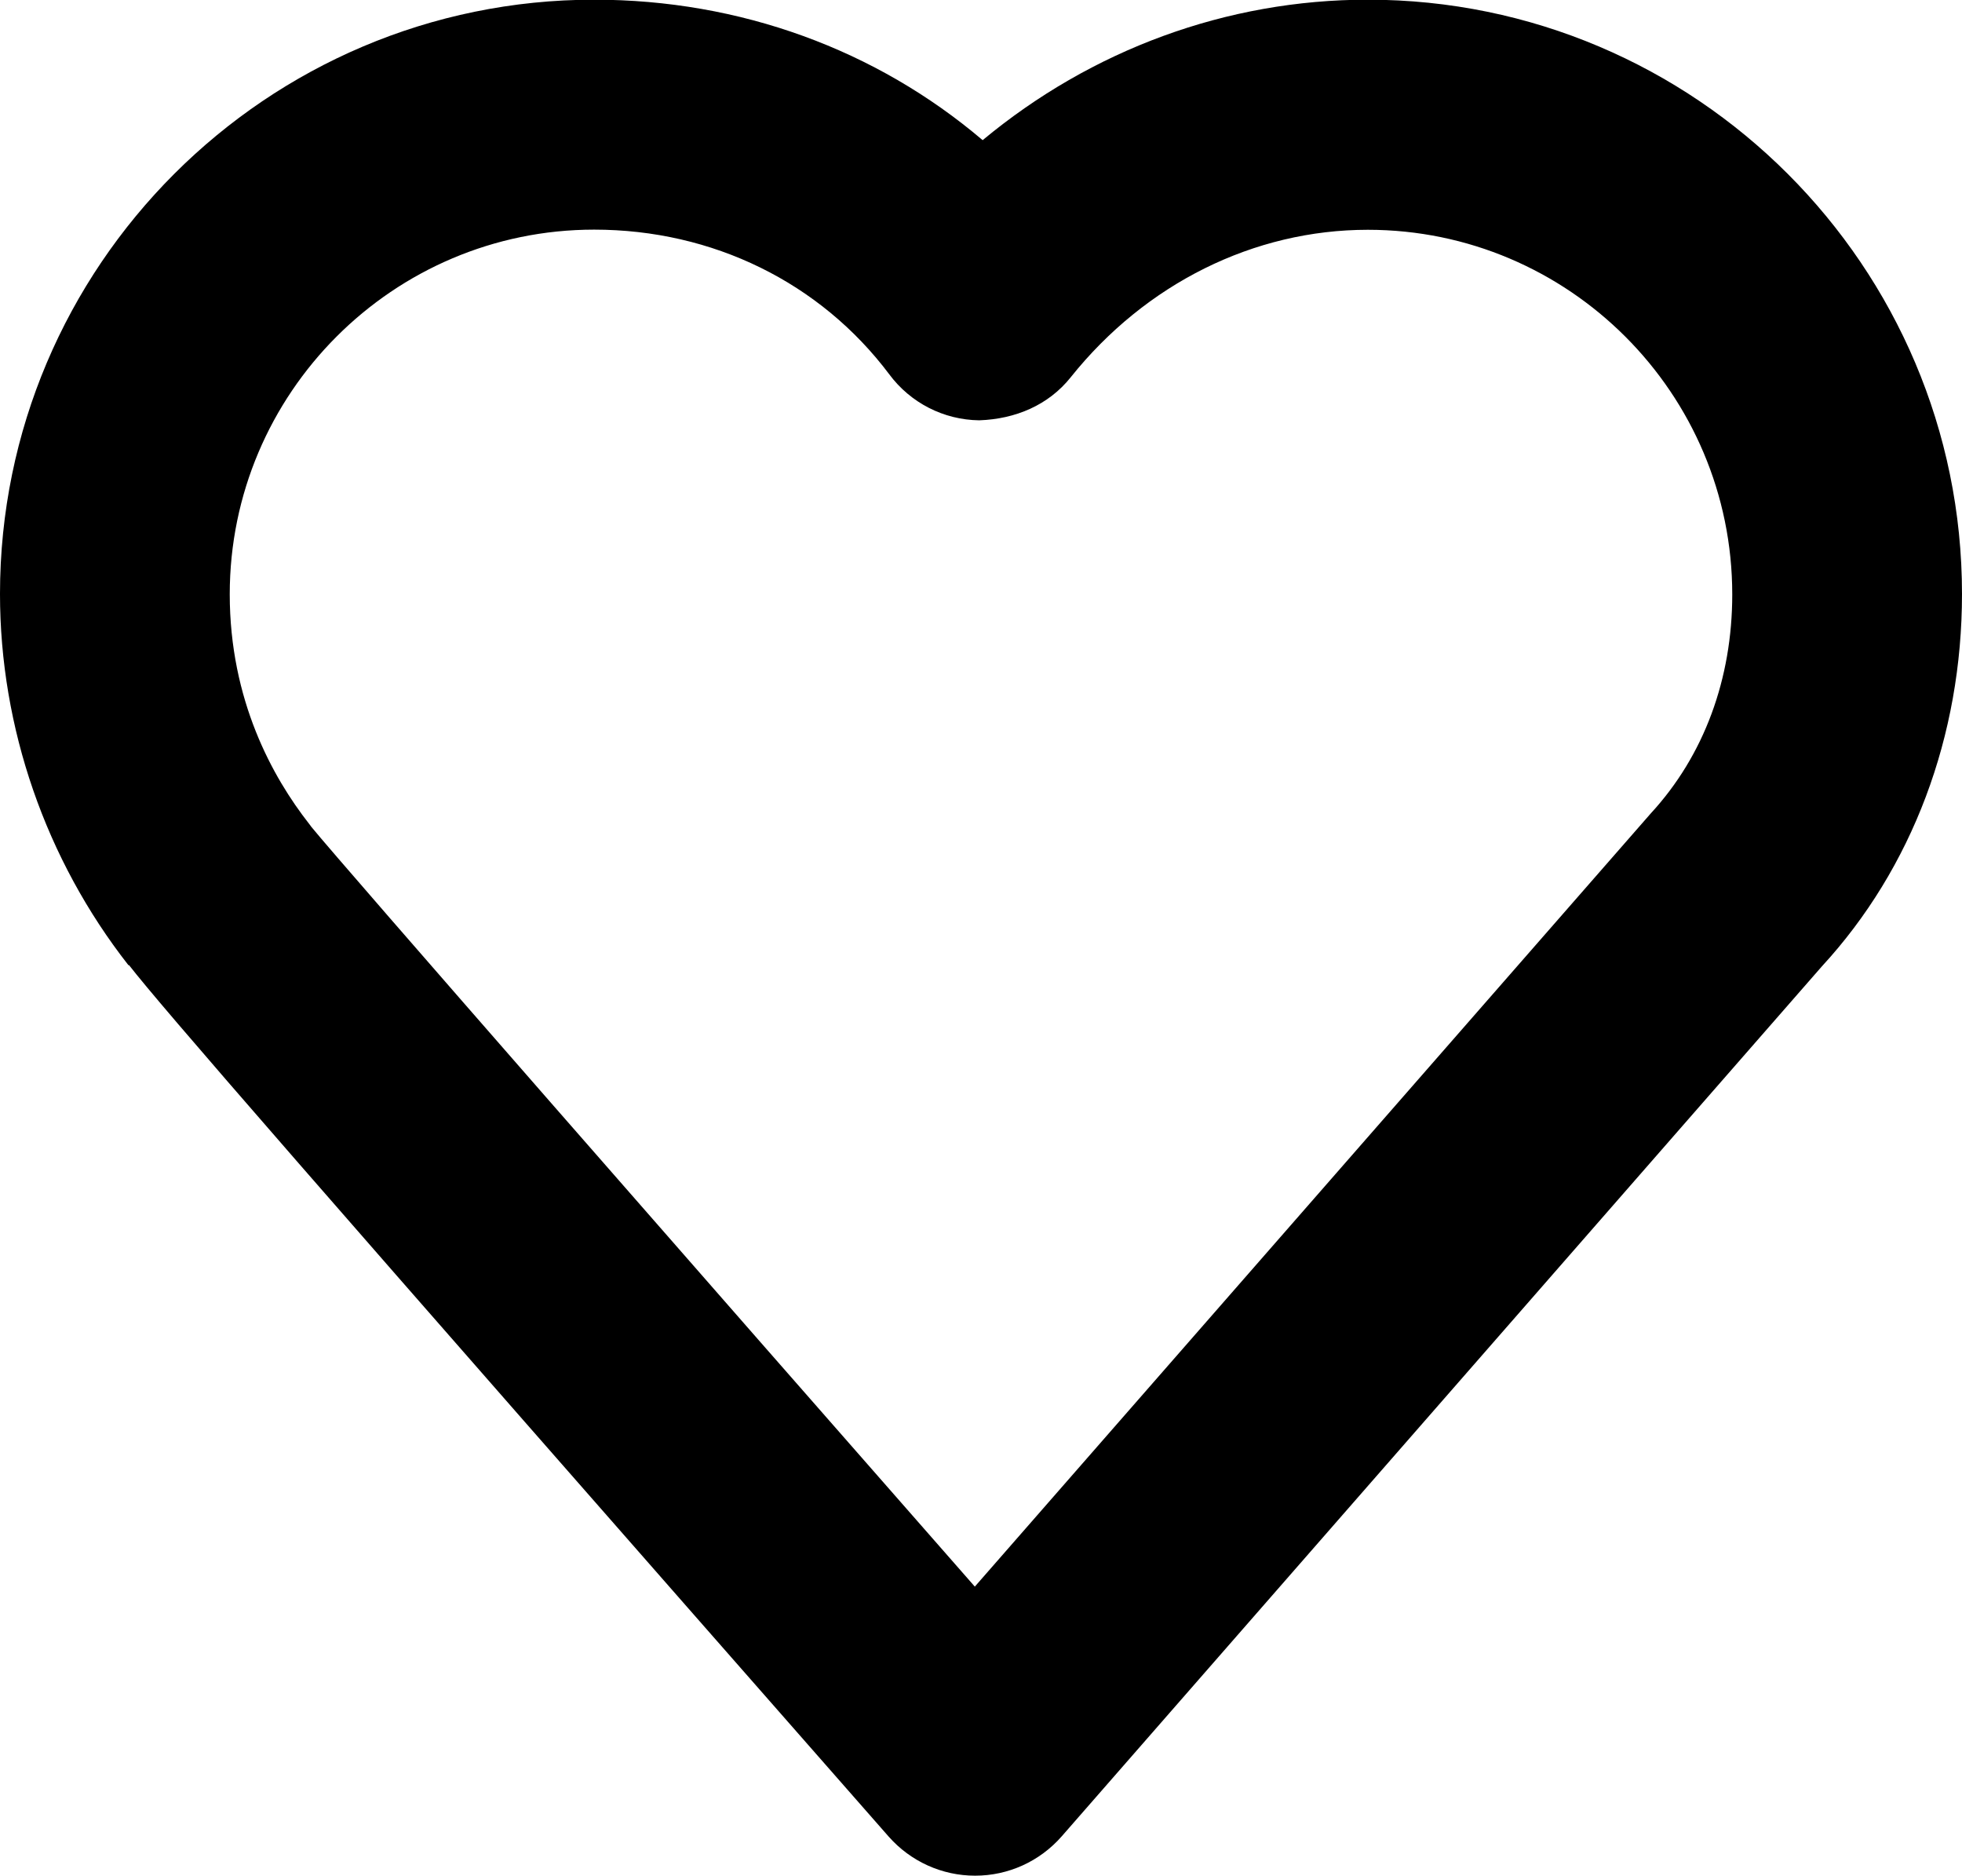
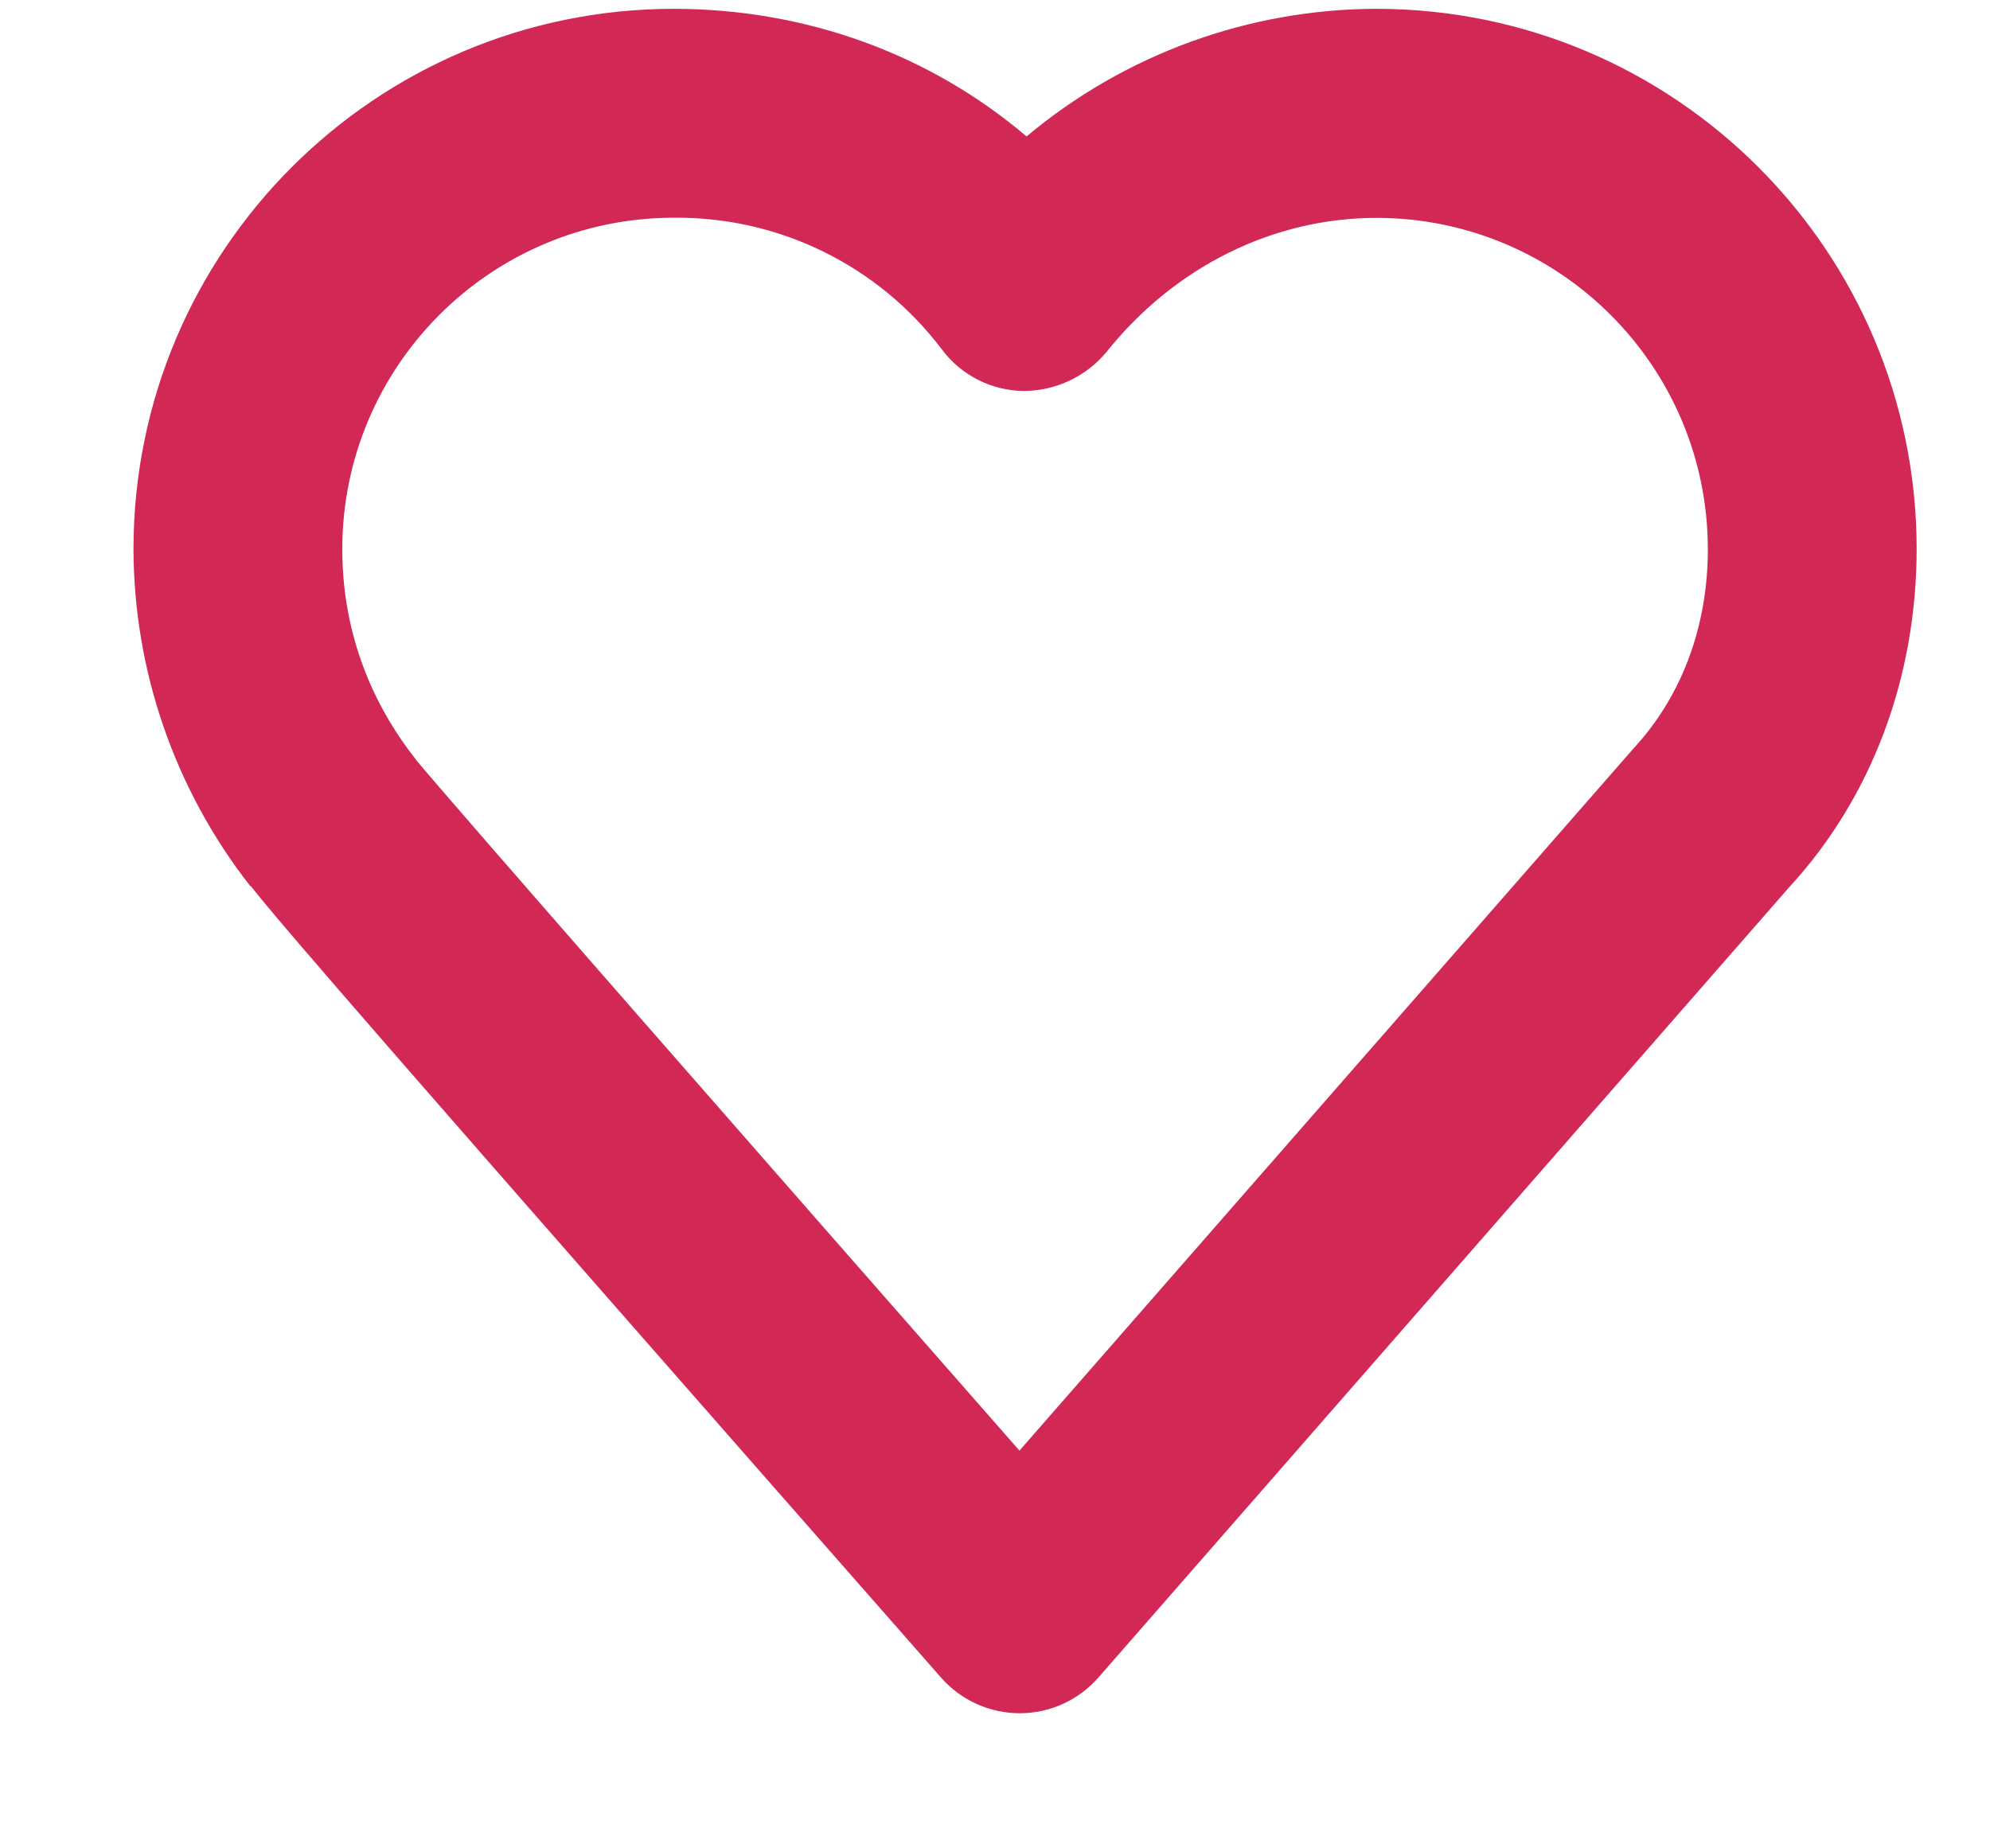
- <svg xmlns="http://www.w3.org/2000/svg" version="1.0" id="Layer_1" x="0px" y="0px" width="12.545px" height="11.99px" viewBox="521.939 473.064 12.545 11.99" enable-background="new 521.939 473.064 12.545 11.99" xml:space="preserve">
-   <g>
-     <path d="M528.174,485.055c-0.212,0-0.412-0.091-0.552-0.249c-3.798-4.324-4.644-5.298-4.858-5.572l-0.004,0.0 c-0.529-0.675-0.821-1.518-0.821-2.373c0-2.095,1.704-3.799,3.799-3.799c0.934,0,1.804,0.32,2.484,0.898 c0.696-0.578,1.56-0.898,2.463-0.898c2.095,0,3.799,1.704,3.799,3.799c0,0.909-0.318,1.754-0.896,2.381l-4.86,5.561 C528.587,484.964,528.386,485.055,528.174,485.055L528.174,485.055z M523.929,478.349c0.208,0.255,2.471,2.839,4.243,4.858 l4.323-4.944c0.34-0.369,0.52-0.86,0.52-1.399c0-1.285-1.045-2.331-2.33-2.331c-0.729,0-1.421,0.344-1.9,0.943 c-0.142,0.178-0.353,0.267-0.585,0.275c-0.227-0.003-0.439-0.111-0.575-0.294c-0.441-0.587-1.129-0.925-1.887-0.925 c-1.285,0-2.33,1.046-2.33,2.331c0,0.678,0.275,1.171,0.507,1.467C523.919,478.336,523.925,478.342,523.929,478.349z" />
-   </g>
+ <svg xmlns="http://www.w3.org/2000/svg" width="14" height="13">
+   <path d="M7.174 12.055a.737.737 0 01-.552-.249C2.824 7.482 1.978 6.508 1.764 6.234H1.76a3.866 3.866 0 01-.821-2.373A3.803 3.803 0 014.738.062c.934 0 1.804.32 2.484.898A3.847 3.847 0 019.685.062a3.803 3.803 0 013.799 3.799c0 .909-.318 1.754-.896 2.381l-4.86 5.561a.735.735 0 01-.554.252zM2.929 5.349c.208.255 2.471 2.839 4.243 4.858l4.323-4.944c.34-.369.52-.86.52-1.399a2.333 2.333 0 00-2.33-2.331c-.729 0-1.421.344-1.9.943a.76.76 0 01-.585.275.727.727 0 01-.575-.294 2.333 2.333 0 00-1.887-.925 2.333 2.333 0 00-2.33 2.331c0 .678.275 1.171.507 1.467l.014.019z" fill="#D22856" />
</svg>
